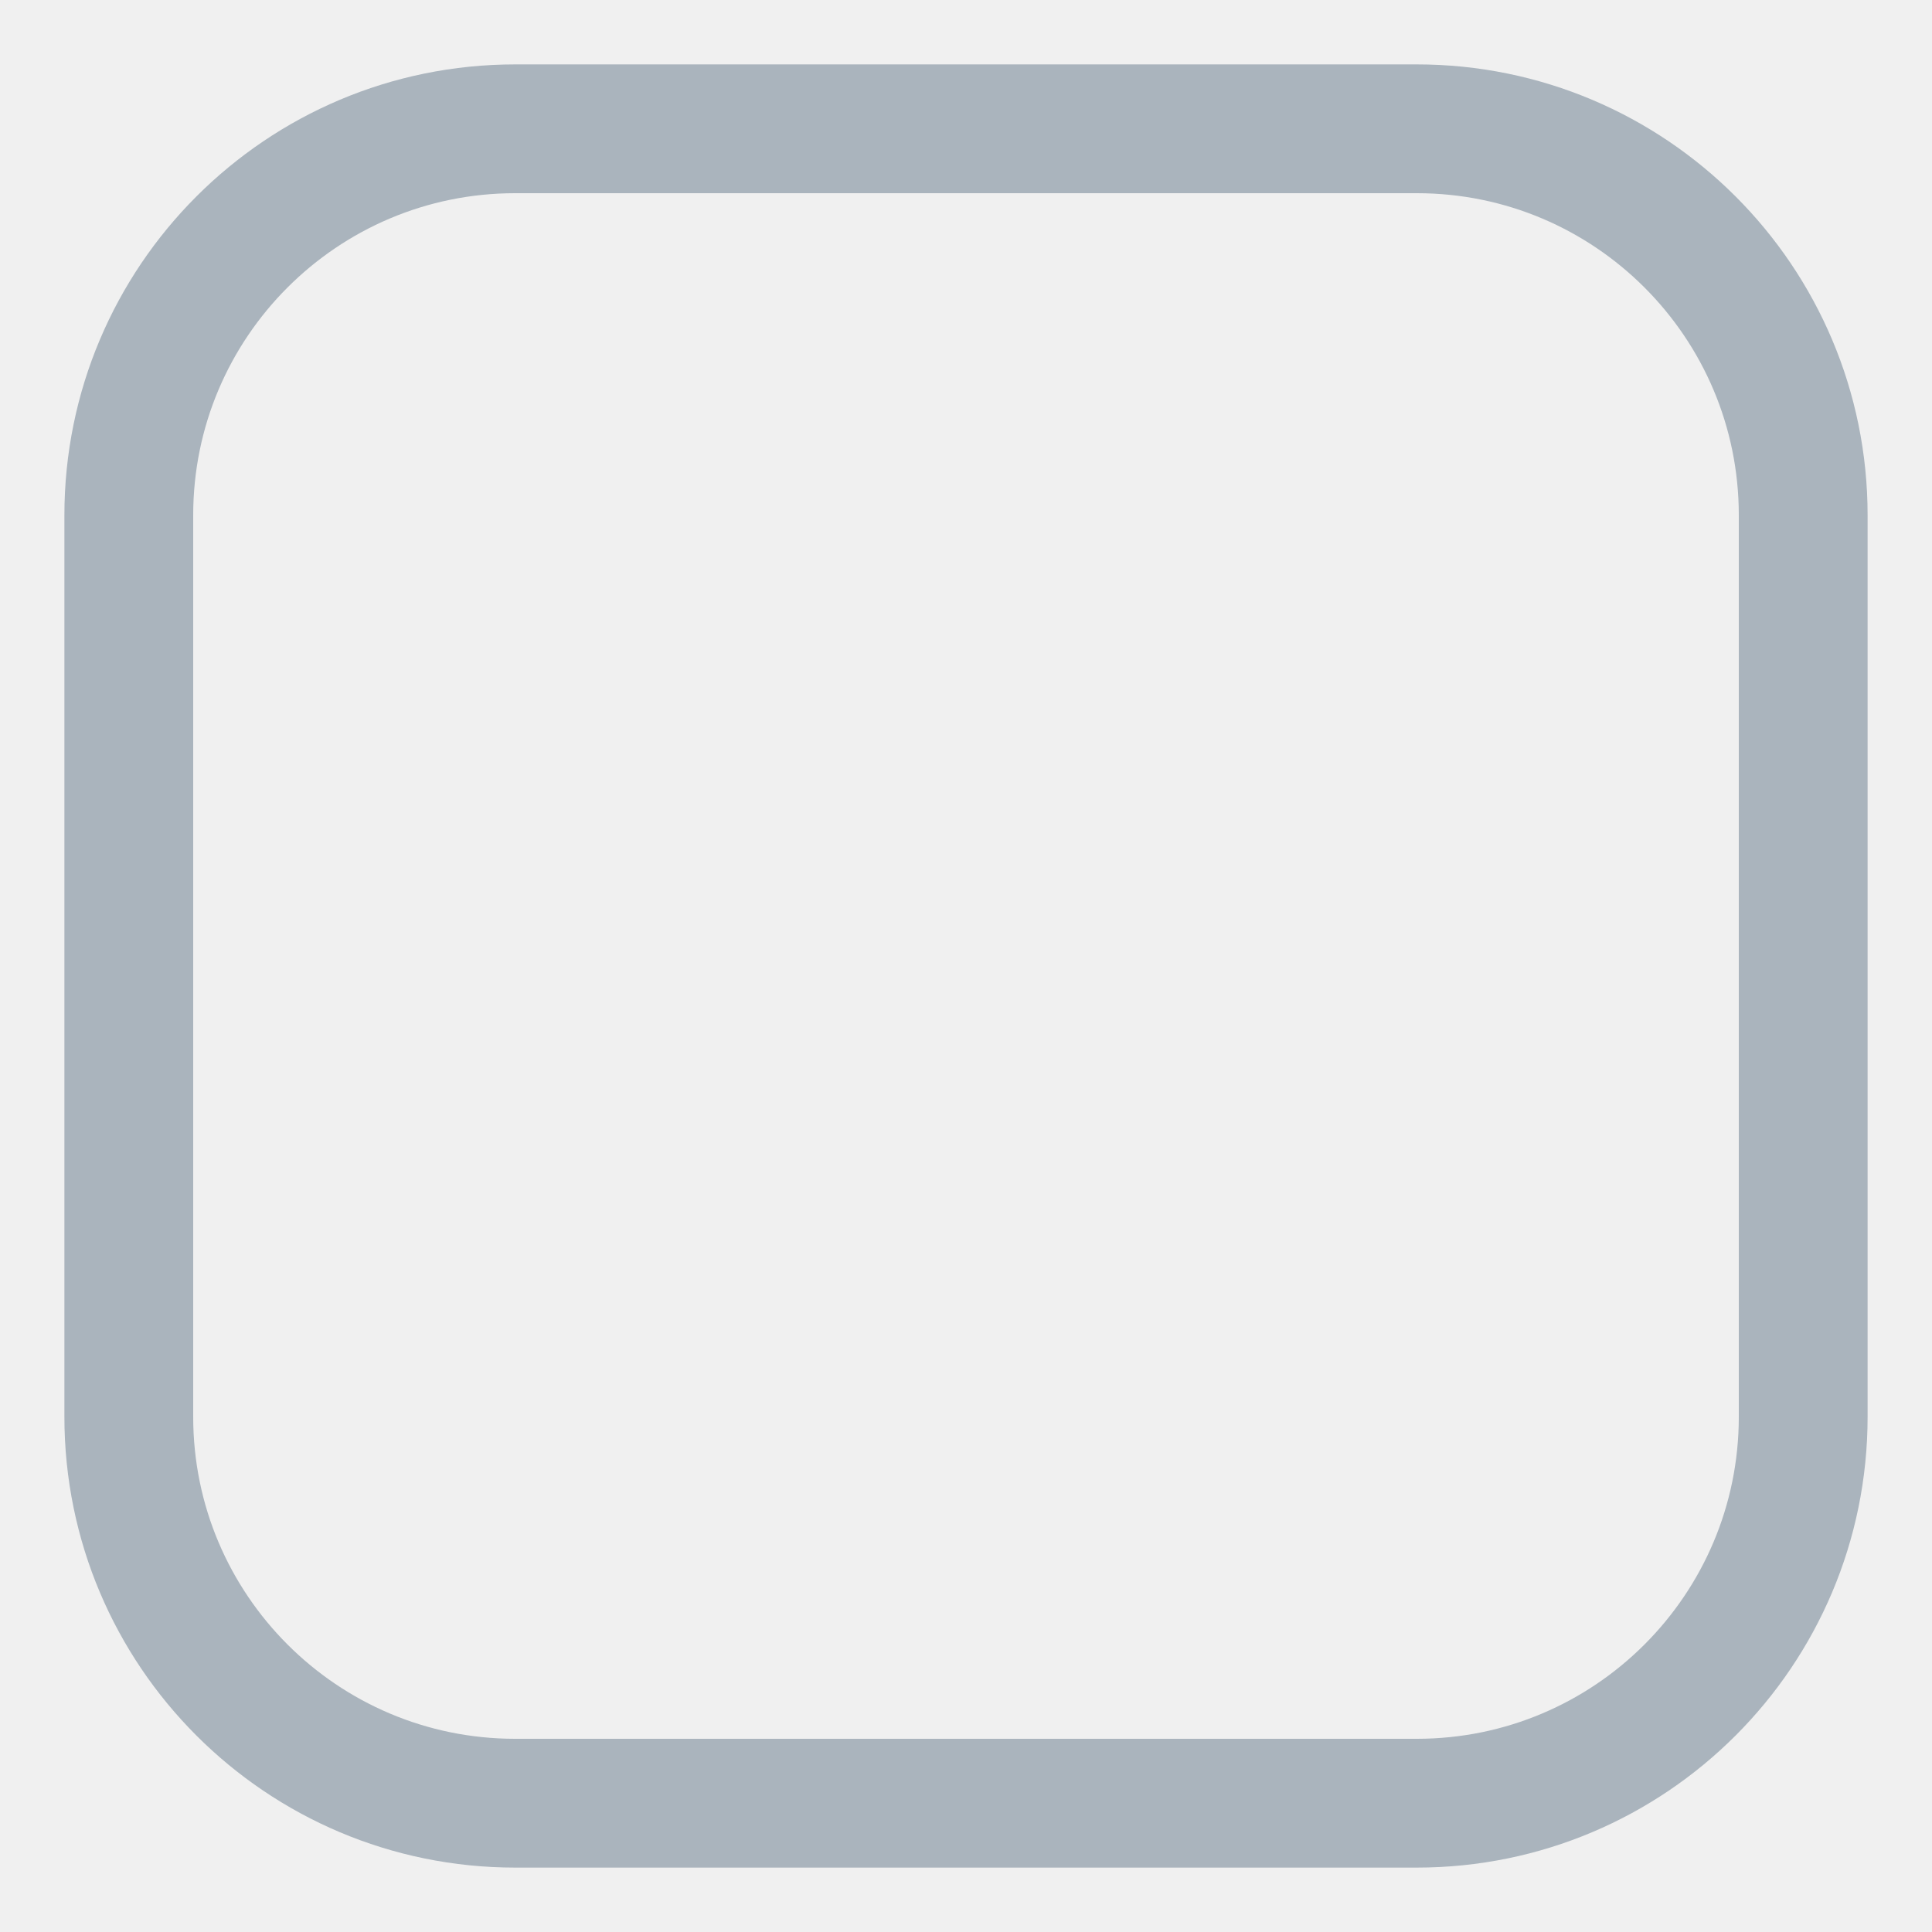
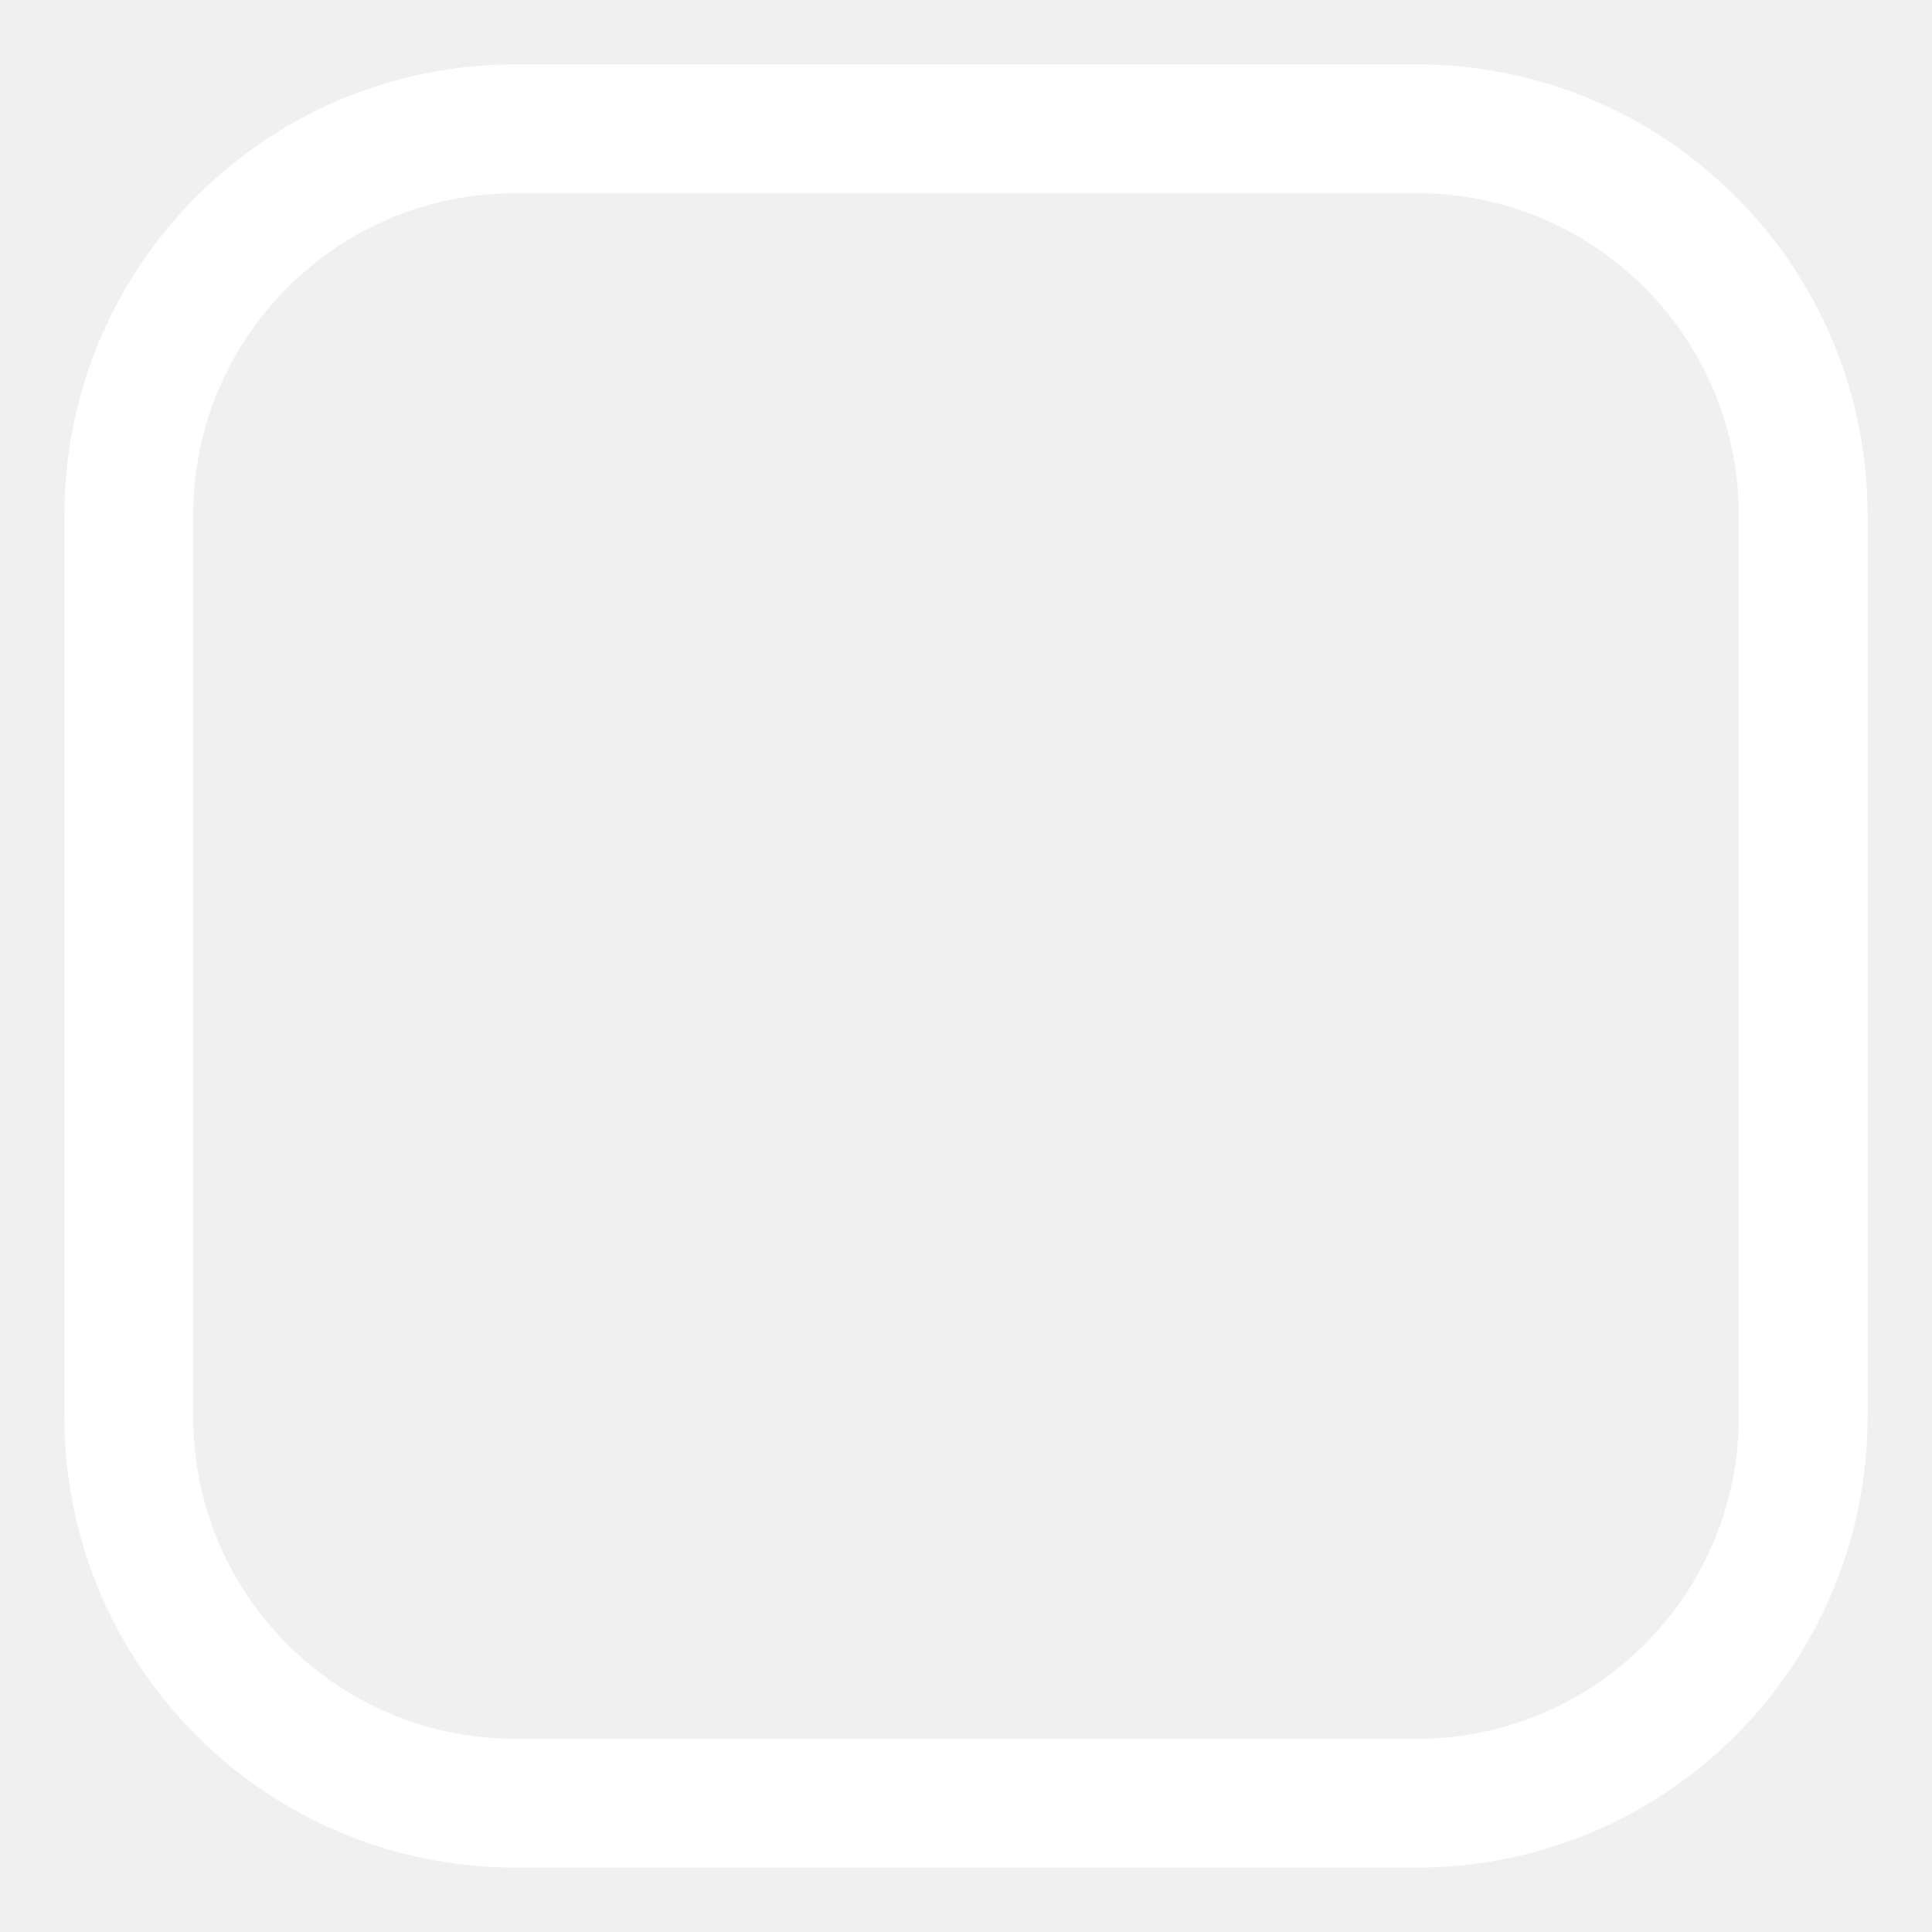
<svg xmlns="http://www.w3.org/2000/svg" width="15" height="15" viewBox="0 0 15 15" fill="none">
-   <path d="M11 1H4C2.343 1 1 2.343 1 4V11C1 12.657 2.343 14 4 14H11C12.657 14 14 12.657 14 11V4C14 2.343 12.657 1 11 1Z" stroke="#aab4bd" stroke-linecap="round" stroke-linejoin="round" />
+   <path d="M11 1H4C2.343 1 1 2.343 1 4V11C1 12.657 2.343 14 4 14H11C12.657 14 14 12.657 14 11V4C14 2.343 12.657 1 11 1Z" stroke="#ffffff" stroke-linecap="round" stroke-linejoin="round" />
</svg>
